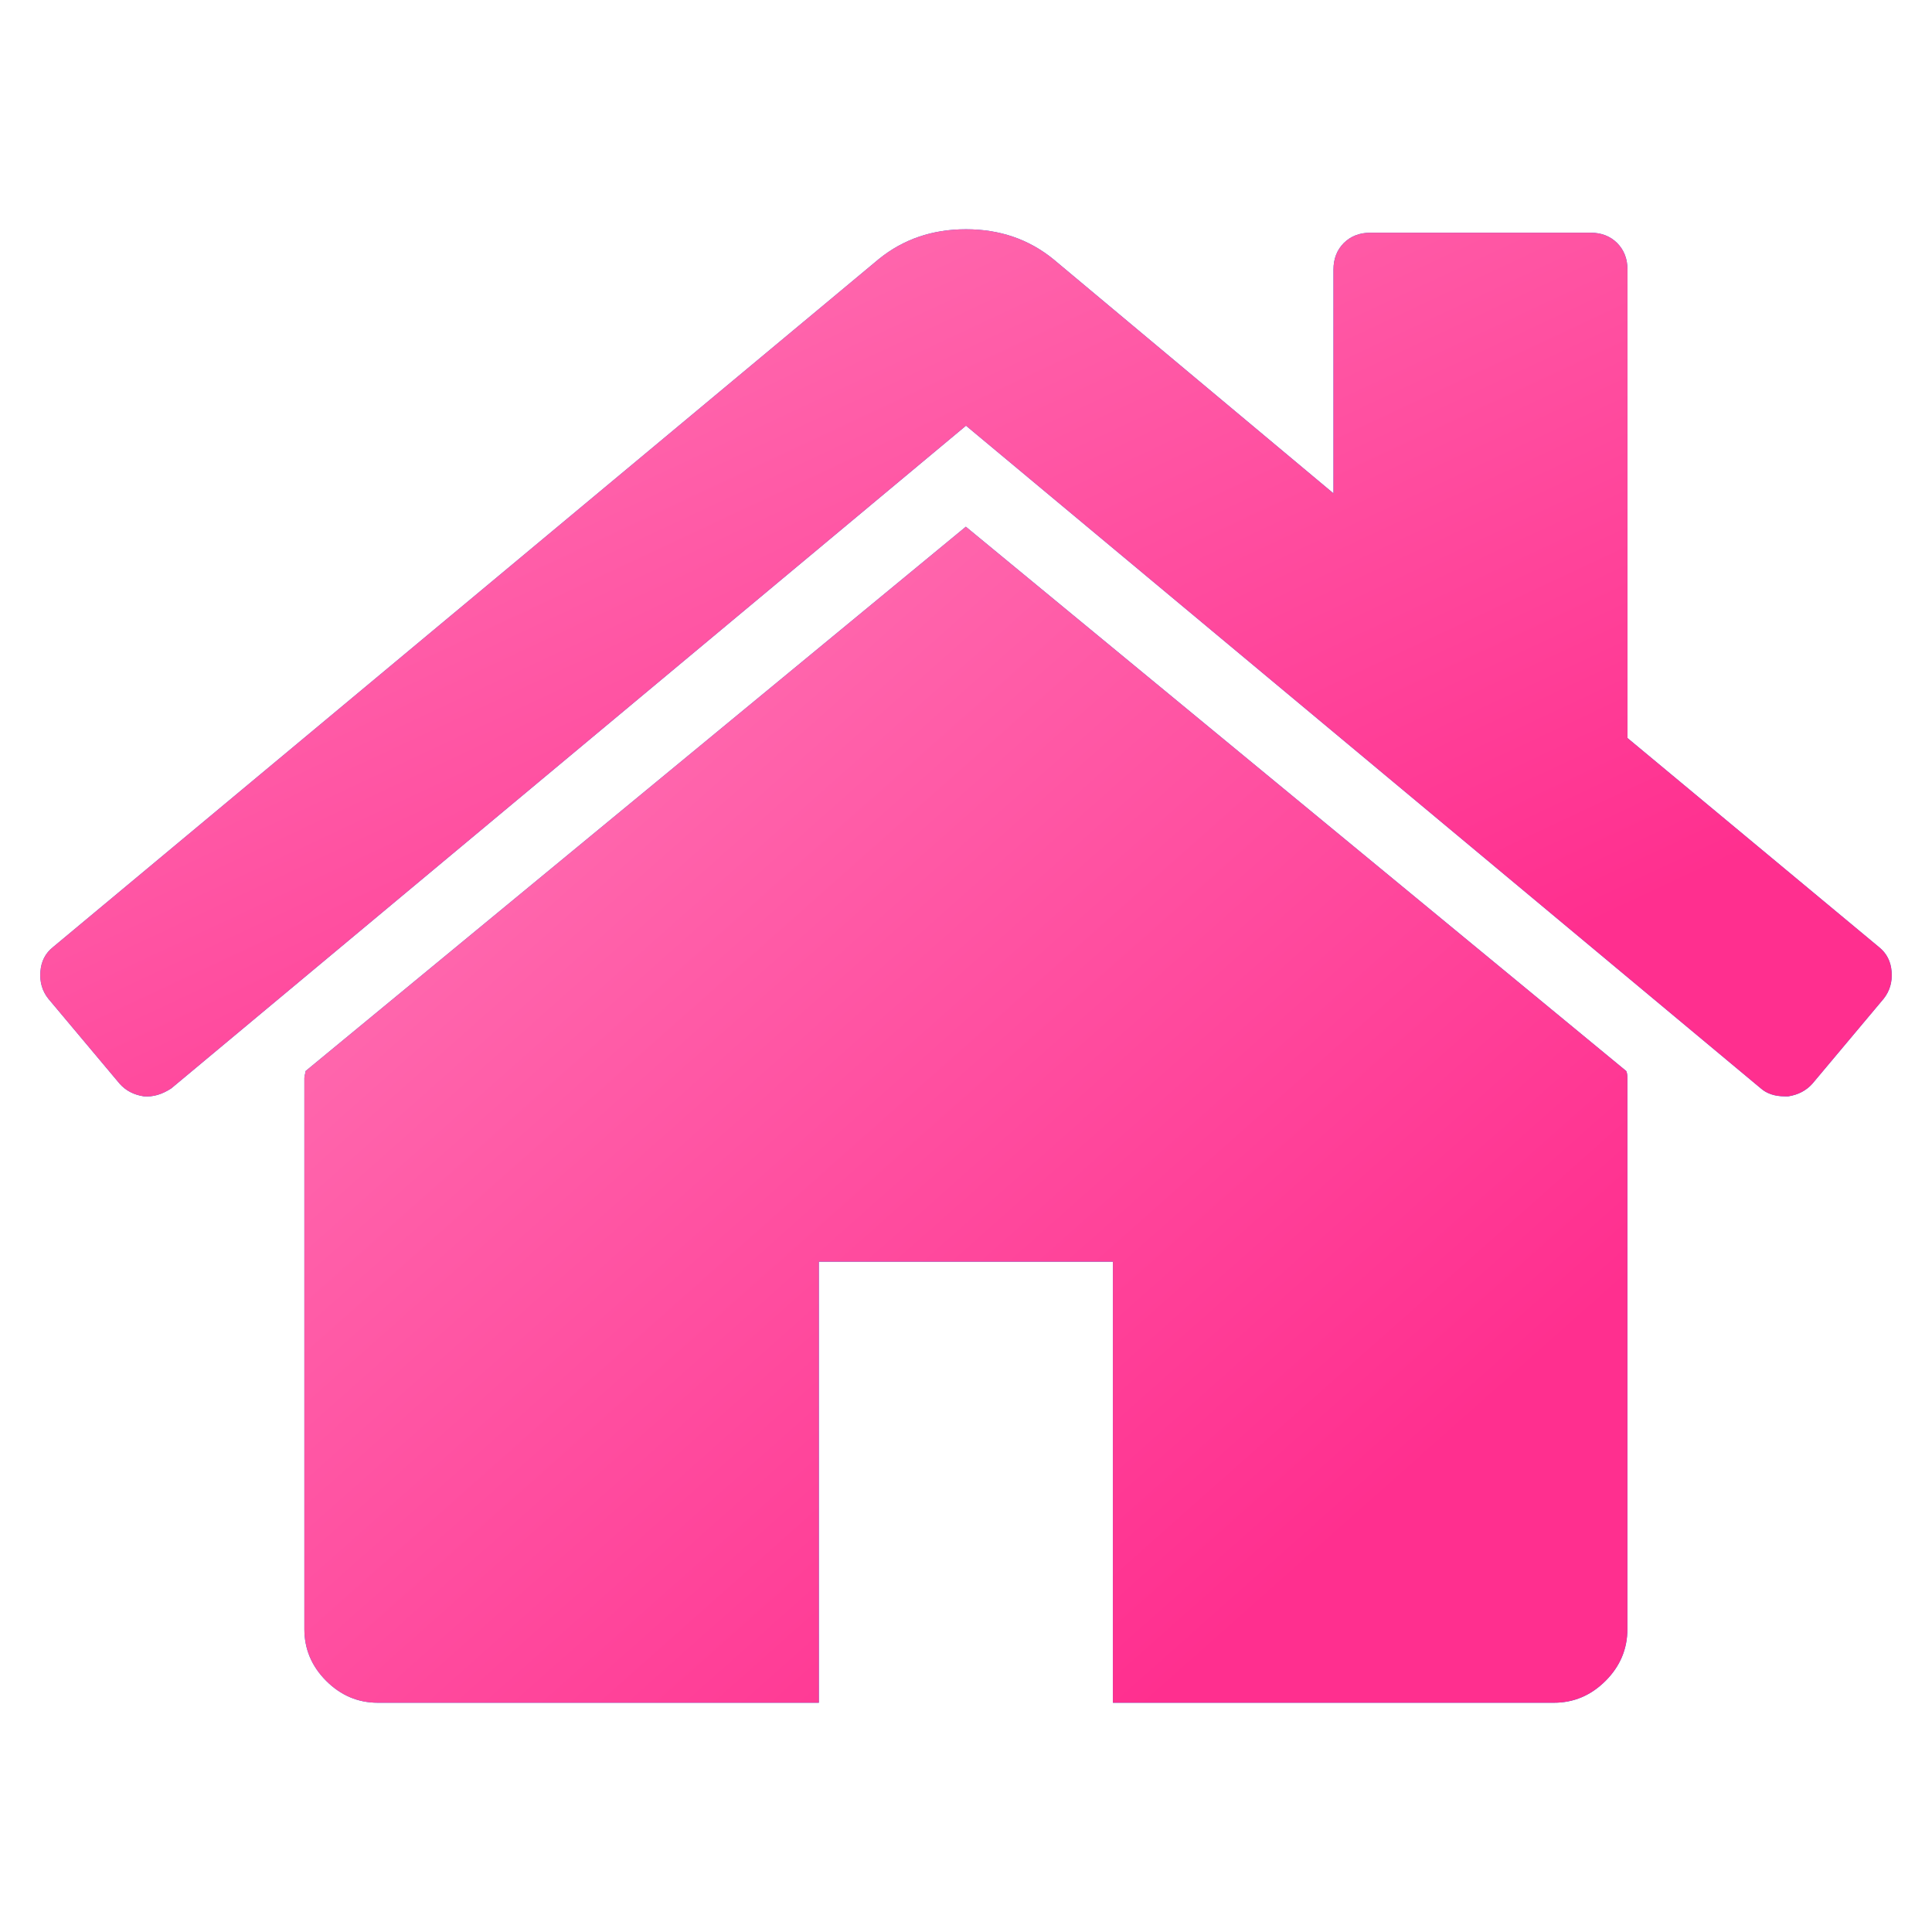
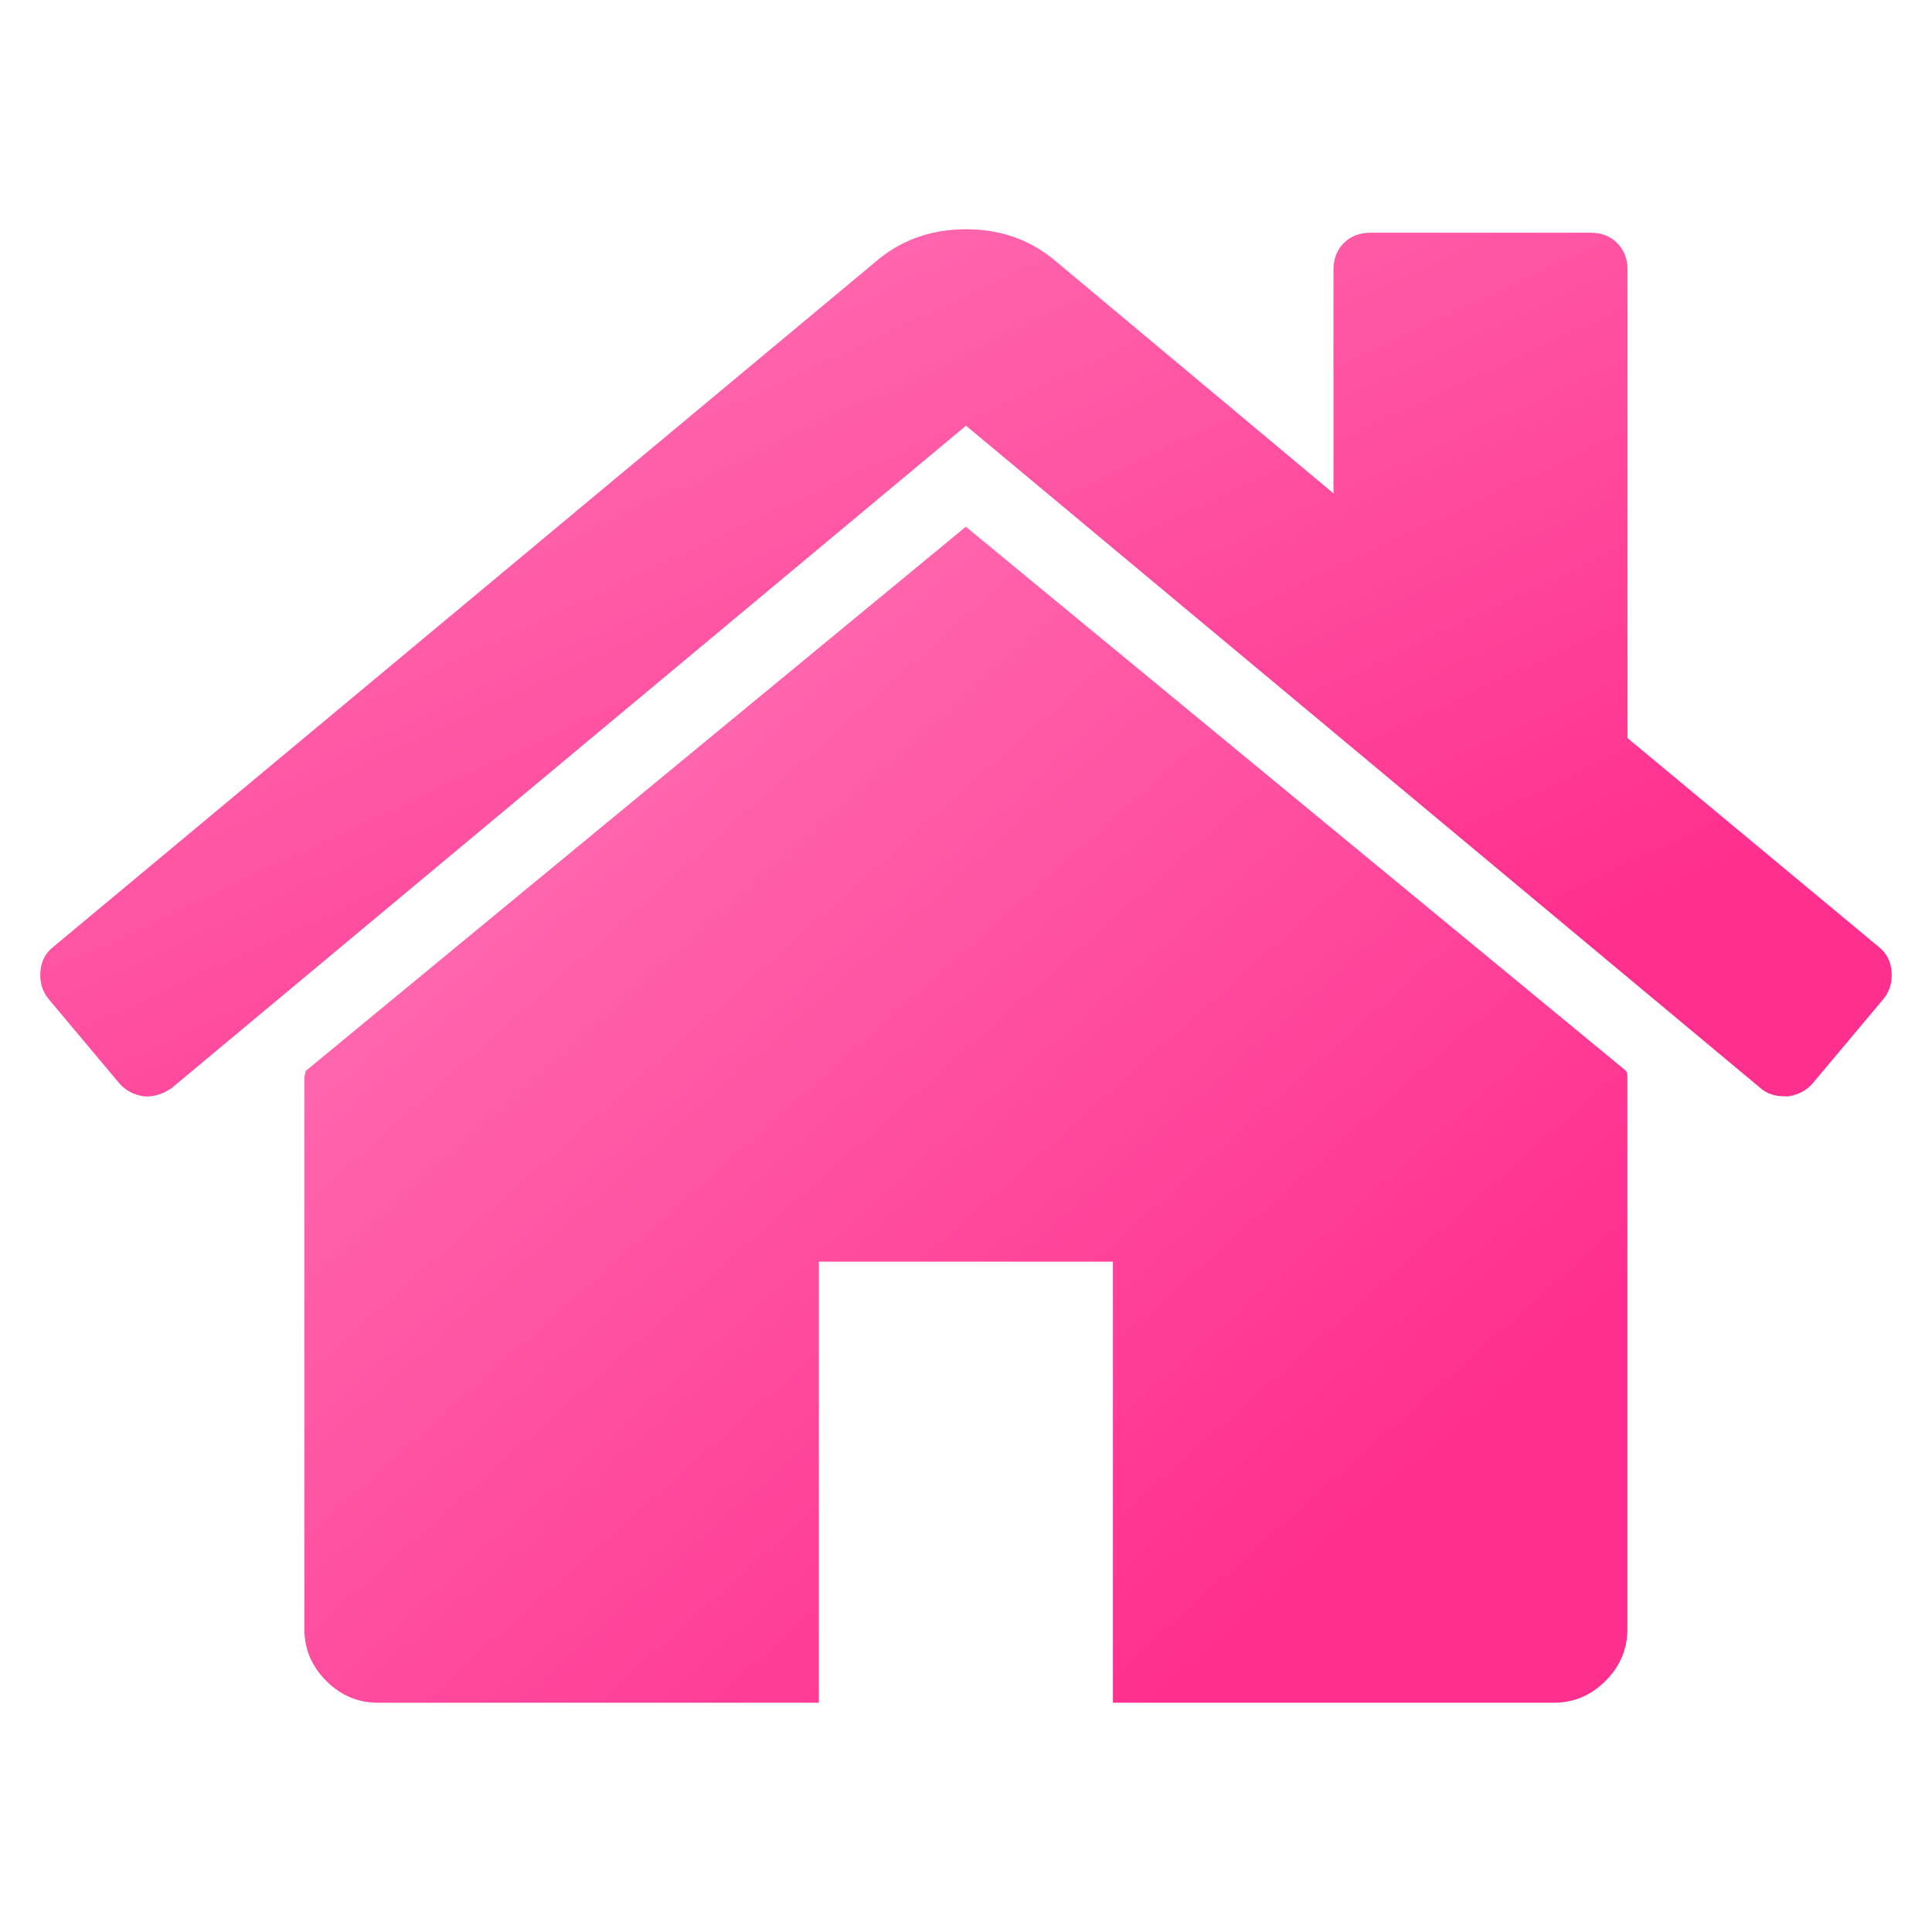
<svg xmlns="http://www.w3.org/2000/svg" xmlns:xlink="http://www.w3.org/1999/xlink" width="24" height="24" viewBox="0 0 24 24" fill="none">
-   <use xlink:href="#stroke0_6728_2356" fill="#1964E9" />
  <use xlink:href="#stroke0_6728_2356" fill="url(#paint0_linear_6728_2356)" />
-   <use xlink:href="#stroke1_6728_2356" fill="#1964E9" />
  <use xlink:href="#stroke1_6728_2356" fill="url(#paint1_linear_6728_2356)" />
  <defs>
    <linearGradient id="paint0_linear_6728_2356" x1="3.781" y1="6.543" x2="18.289" y2="22.864" gradientUnits="userSpaceOnUse">
      <stop stop-color="#FF7BB8" />
      <stop offset="0.822" stop-color="#FF2F8F" />
    </linearGradient>
    <linearGradient id="paint1_linear_6728_2356" x1="0.5" y1="2.848" x2="8.776" y2="20.517" gradientUnits="userSpaceOnUse">
      <stop stop-color="#FF7BB8" />
      <stop offset="0.822" stop-color="#FF2F8F" />
    </linearGradient>
    <path id="stroke0_6728_2356" d="M11.998 6.543L3.796 13.305C3.796 13.315 3.793 13.329 3.788 13.348C3.784 13.367 3.781 13.381 3.781 13.391V20.238C3.781 20.485 3.872 20.7 4.052 20.88C4.233 21.061 4.447 21.152 4.694 21.152H10.172V15.673H13.825V21.152H19.303C19.55 21.152 19.764 21.061 19.945 20.88C20.125 20.7 20.216 20.485 20.216 20.238V13.391C20.216 13.353 20.211 13.324 20.202 13.305L11.998 6.543Z" />
    <path id="stroke1_6728_2356" d="M23.341 11.765L20.217 9.168V3.348C20.217 3.215 20.174 3.105 20.089 3.019C20.003 2.934 19.894 2.891 19.761 2.891H17.022C16.889 2.891 16.779 2.934 16.693 3.019C16.608 3.105 16.565 3.215 16.565 3.348V6.129L13.084 3.219C12.78 2.972 12.419 2.848 12 2.848C11.582 2.848 11.22 2.972 10.916 3.219L0.659 11.765C0.563 11.841 0.511 11.943 0.502 12.071C0.492 12.2 0.525 12.312 0.601 12.407L1.486 13.462C1.562 13.548 1.662 13.6 1.786 13.619C1.9 13.629 2.014 13.595 2.128 13.52L12 5.288L21.872 13.519C21.948 13.586 22.048 13.619 22.172 13.619H22.215C22.338 13.6 22.438 13.547 22.514 13.462L23.399 12.407C23.475 12.311 23.508 12.199 23.498 12.071C23.489 11.943 23.436 11.841 23.341 11.765Z" />
  </defs>
</svg>
